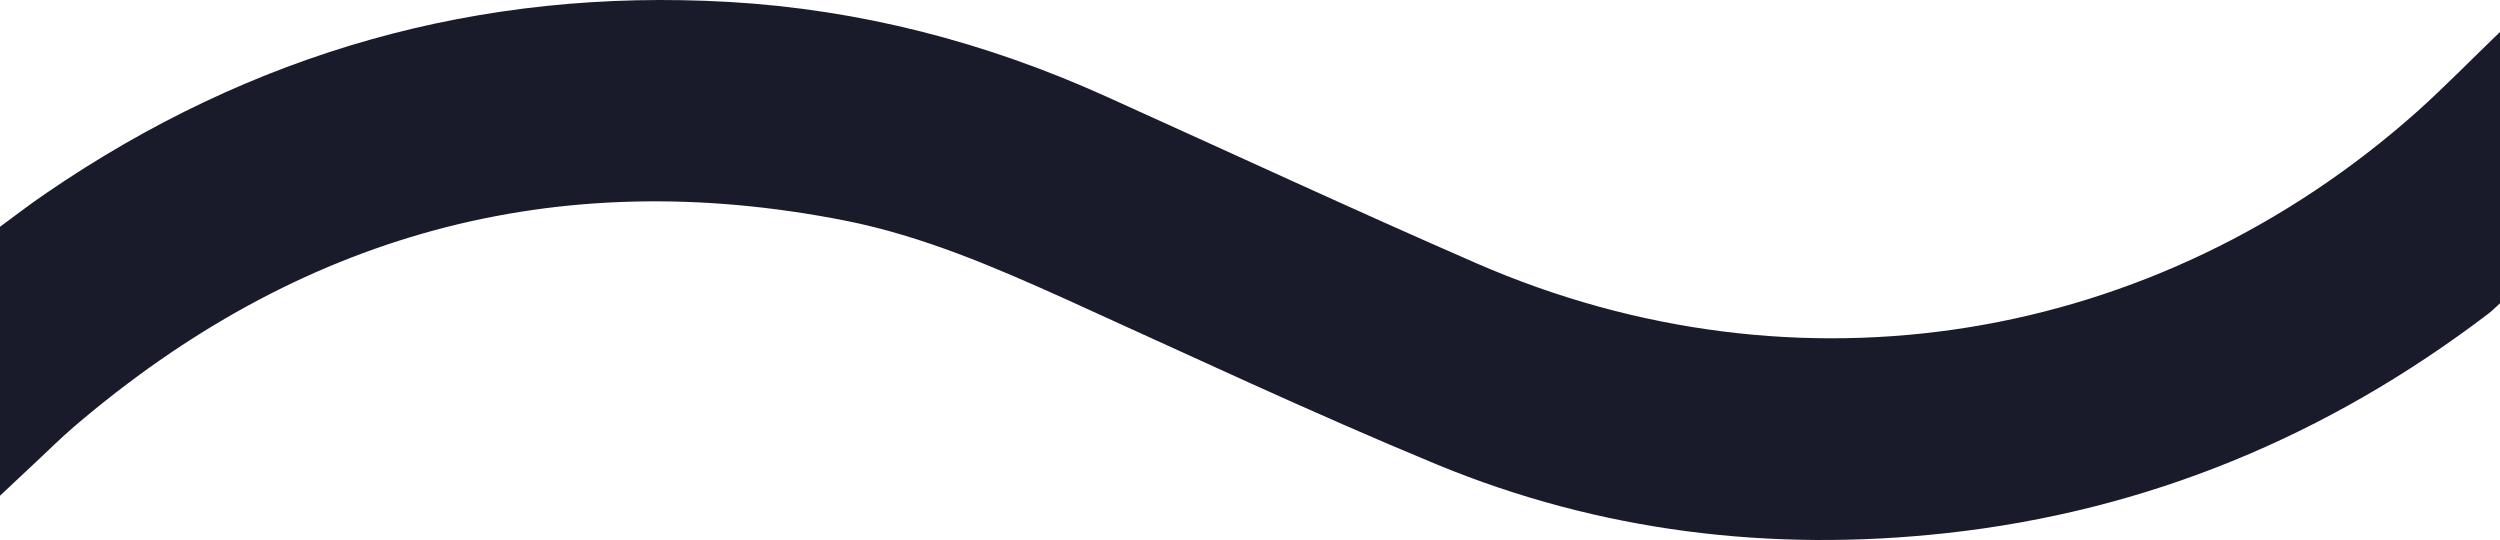
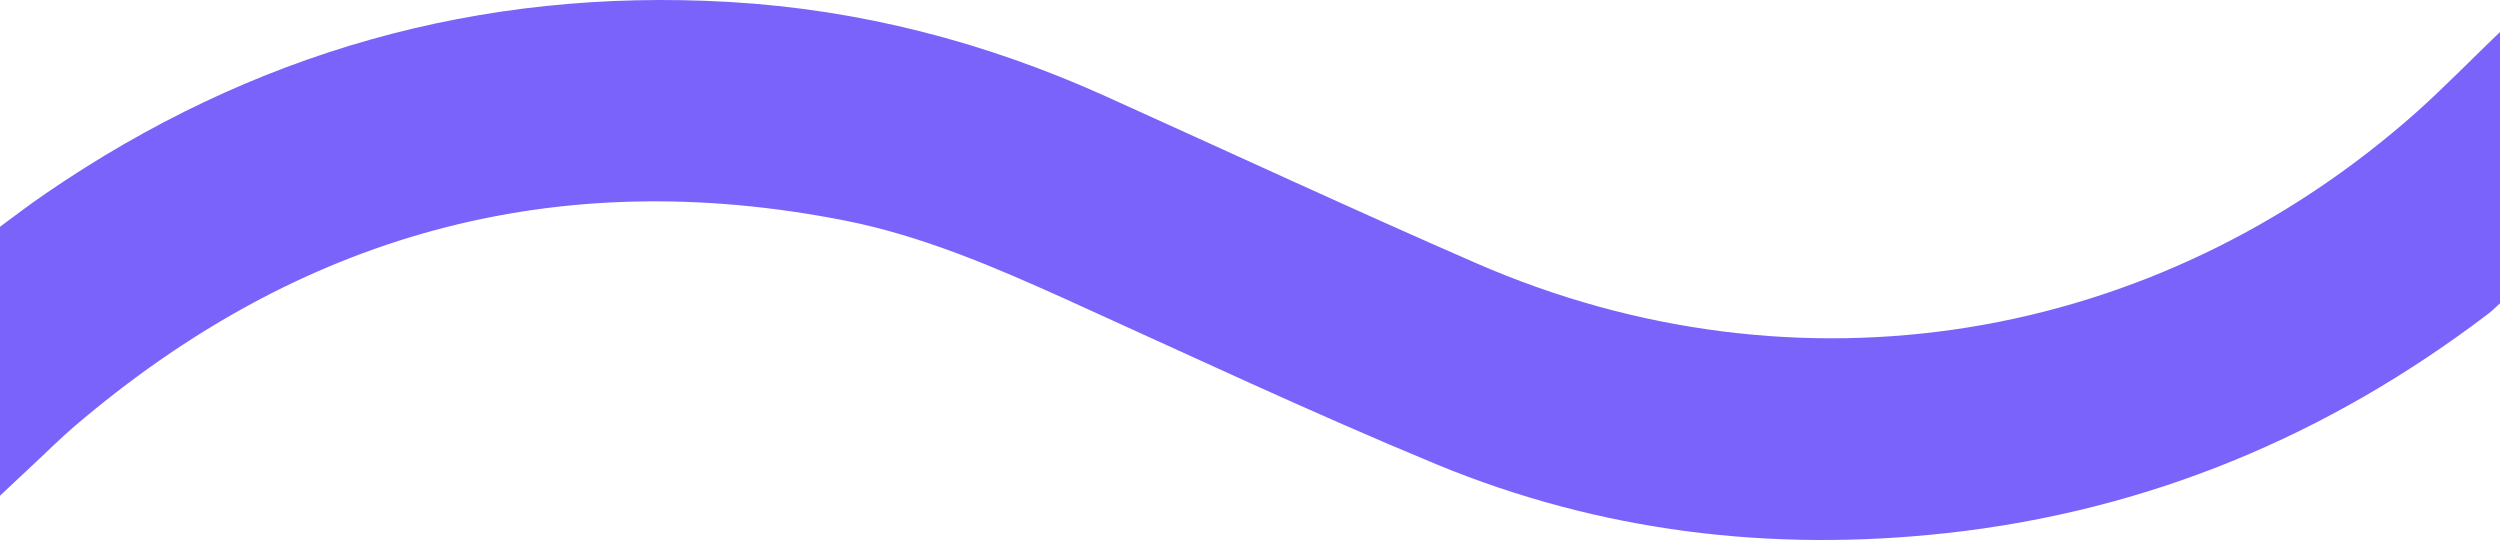
<svg xmlns="http://www.w3.org/2000/svg" width="375" height="81" viewBox="0 0 375 81" fill="none">
-   <path d="M221.474 39.497c-18.67-8.14-37.113-16.701-55.653-25.068C147.866 6.322 129.033 1.426 109.355.291 71.916-1.85 37.764 7.846 6.863 29.022c-2.44 1.654-4.781 3.47-6.863 4.994v40.342c1.952-1.817 3.708-3.503 5.497-5.157 1.854-1.75 3.676-3.534 5.595-5.188C44.724 35.249 83.17 24.45 126.854 33.108c11.547 2.303 22.216 6.908 32.884 11.707 18.541 8.4 36.951 17.058 55.751 24.84 24.493 10.118 50.156 13.199 76.47 10.313 30.153-3.308 57.15-14.56 81.252-32.883.651-.486 1.236-1.102 1.789-1.589V4.798c-4.424 4.248-8.294 8.237-12.458 11.966-39.292 34.958-92.993 43.682-141.068 22.733Z" fill="#191B2B" />
+   <path d="M221.474 39.497c-18.67-8.14-37.113-16.701-55.653-25.068C147.866 6.322 129.033 1.426 109.355.291 71.916-1.85 37.764 7.846 6.863 29.022c-2.44 1.654-4.781 3.47-6.863 4.994v40.342c1.952-1.817 3.708-3.503 5.497-5.157 1.854-1.75 3.676-3.534 5.595-5.188C44.724 35.249 83.17 24.45 126.854 33.108c11.547 2.303 22.216 6.908 32.884 11.707 18.541 8.4 36.951 17.058 55.751 24.84 24.493 10.118 50.156 13.199 76.47 10.313 30.153-3.308 57.15-14.56 81.252-32.883.651-.486 1.236-1.102 1.789-1.589V4.798c-4.424 4.248-8.294 8.237-12.458 11.966-39.292 34.958-92.993 43.682-141.068 22.733Z" fill="rgb(121 99 251)" />
</svg>
